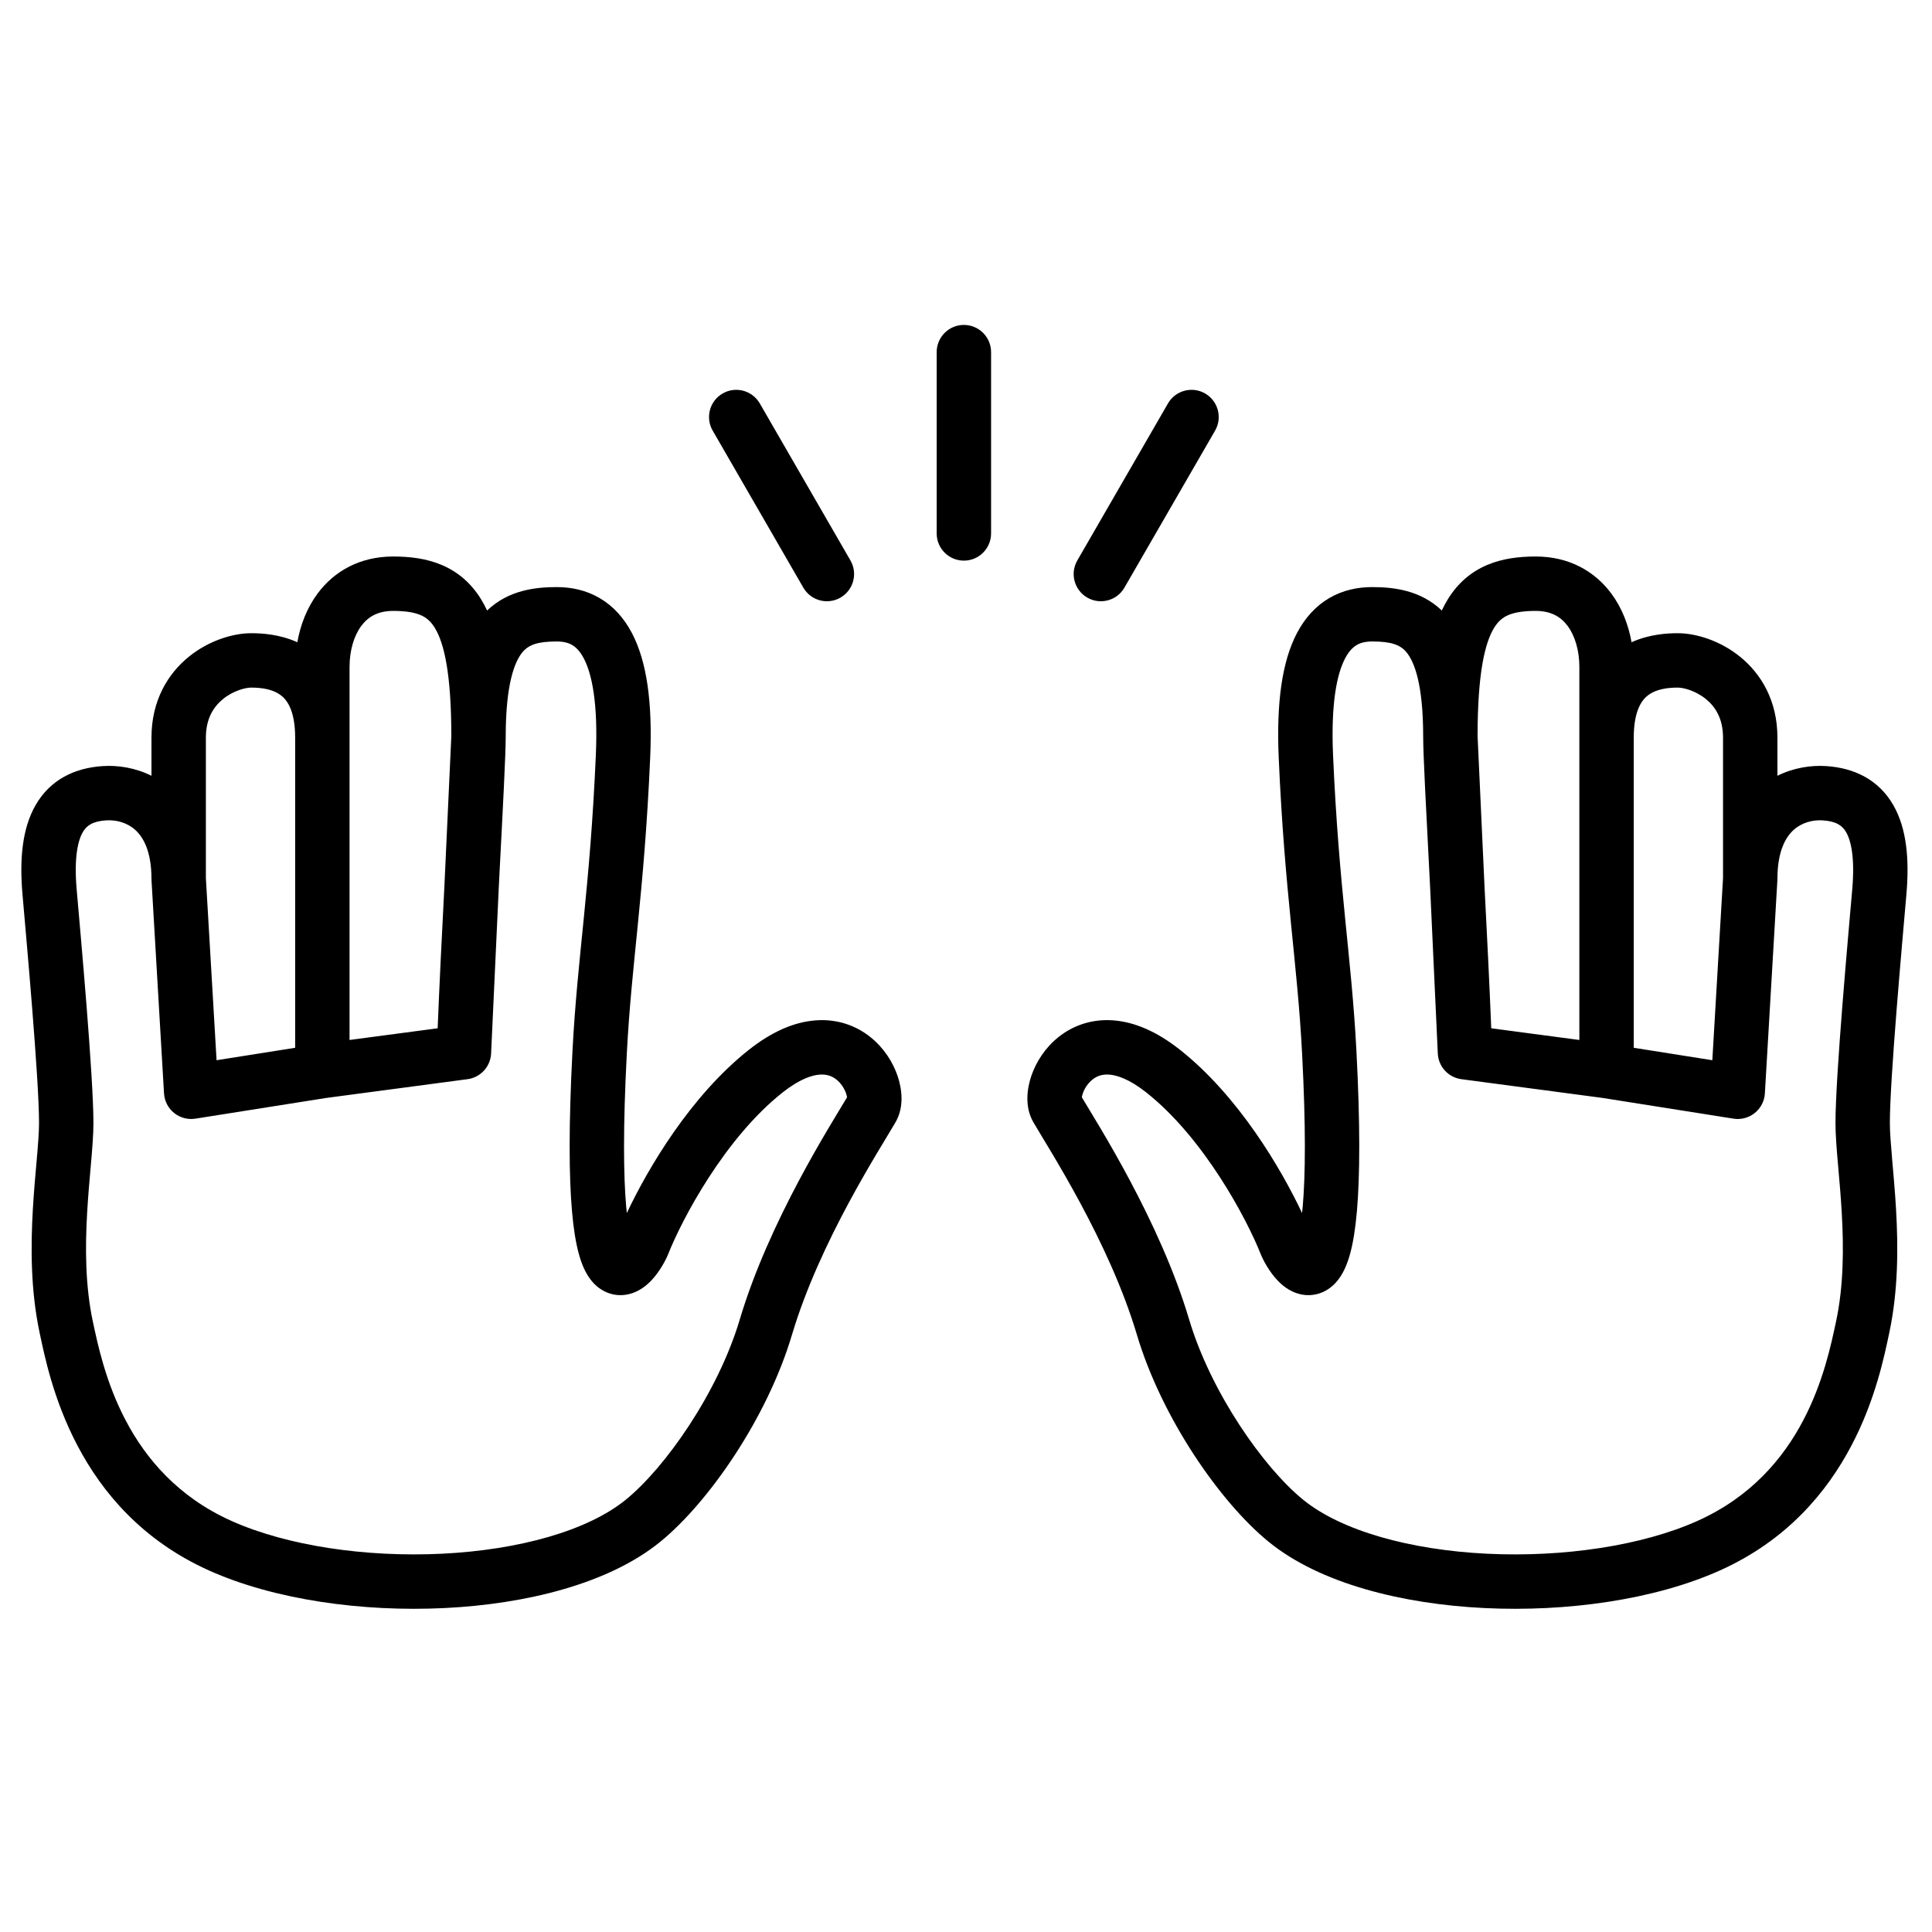
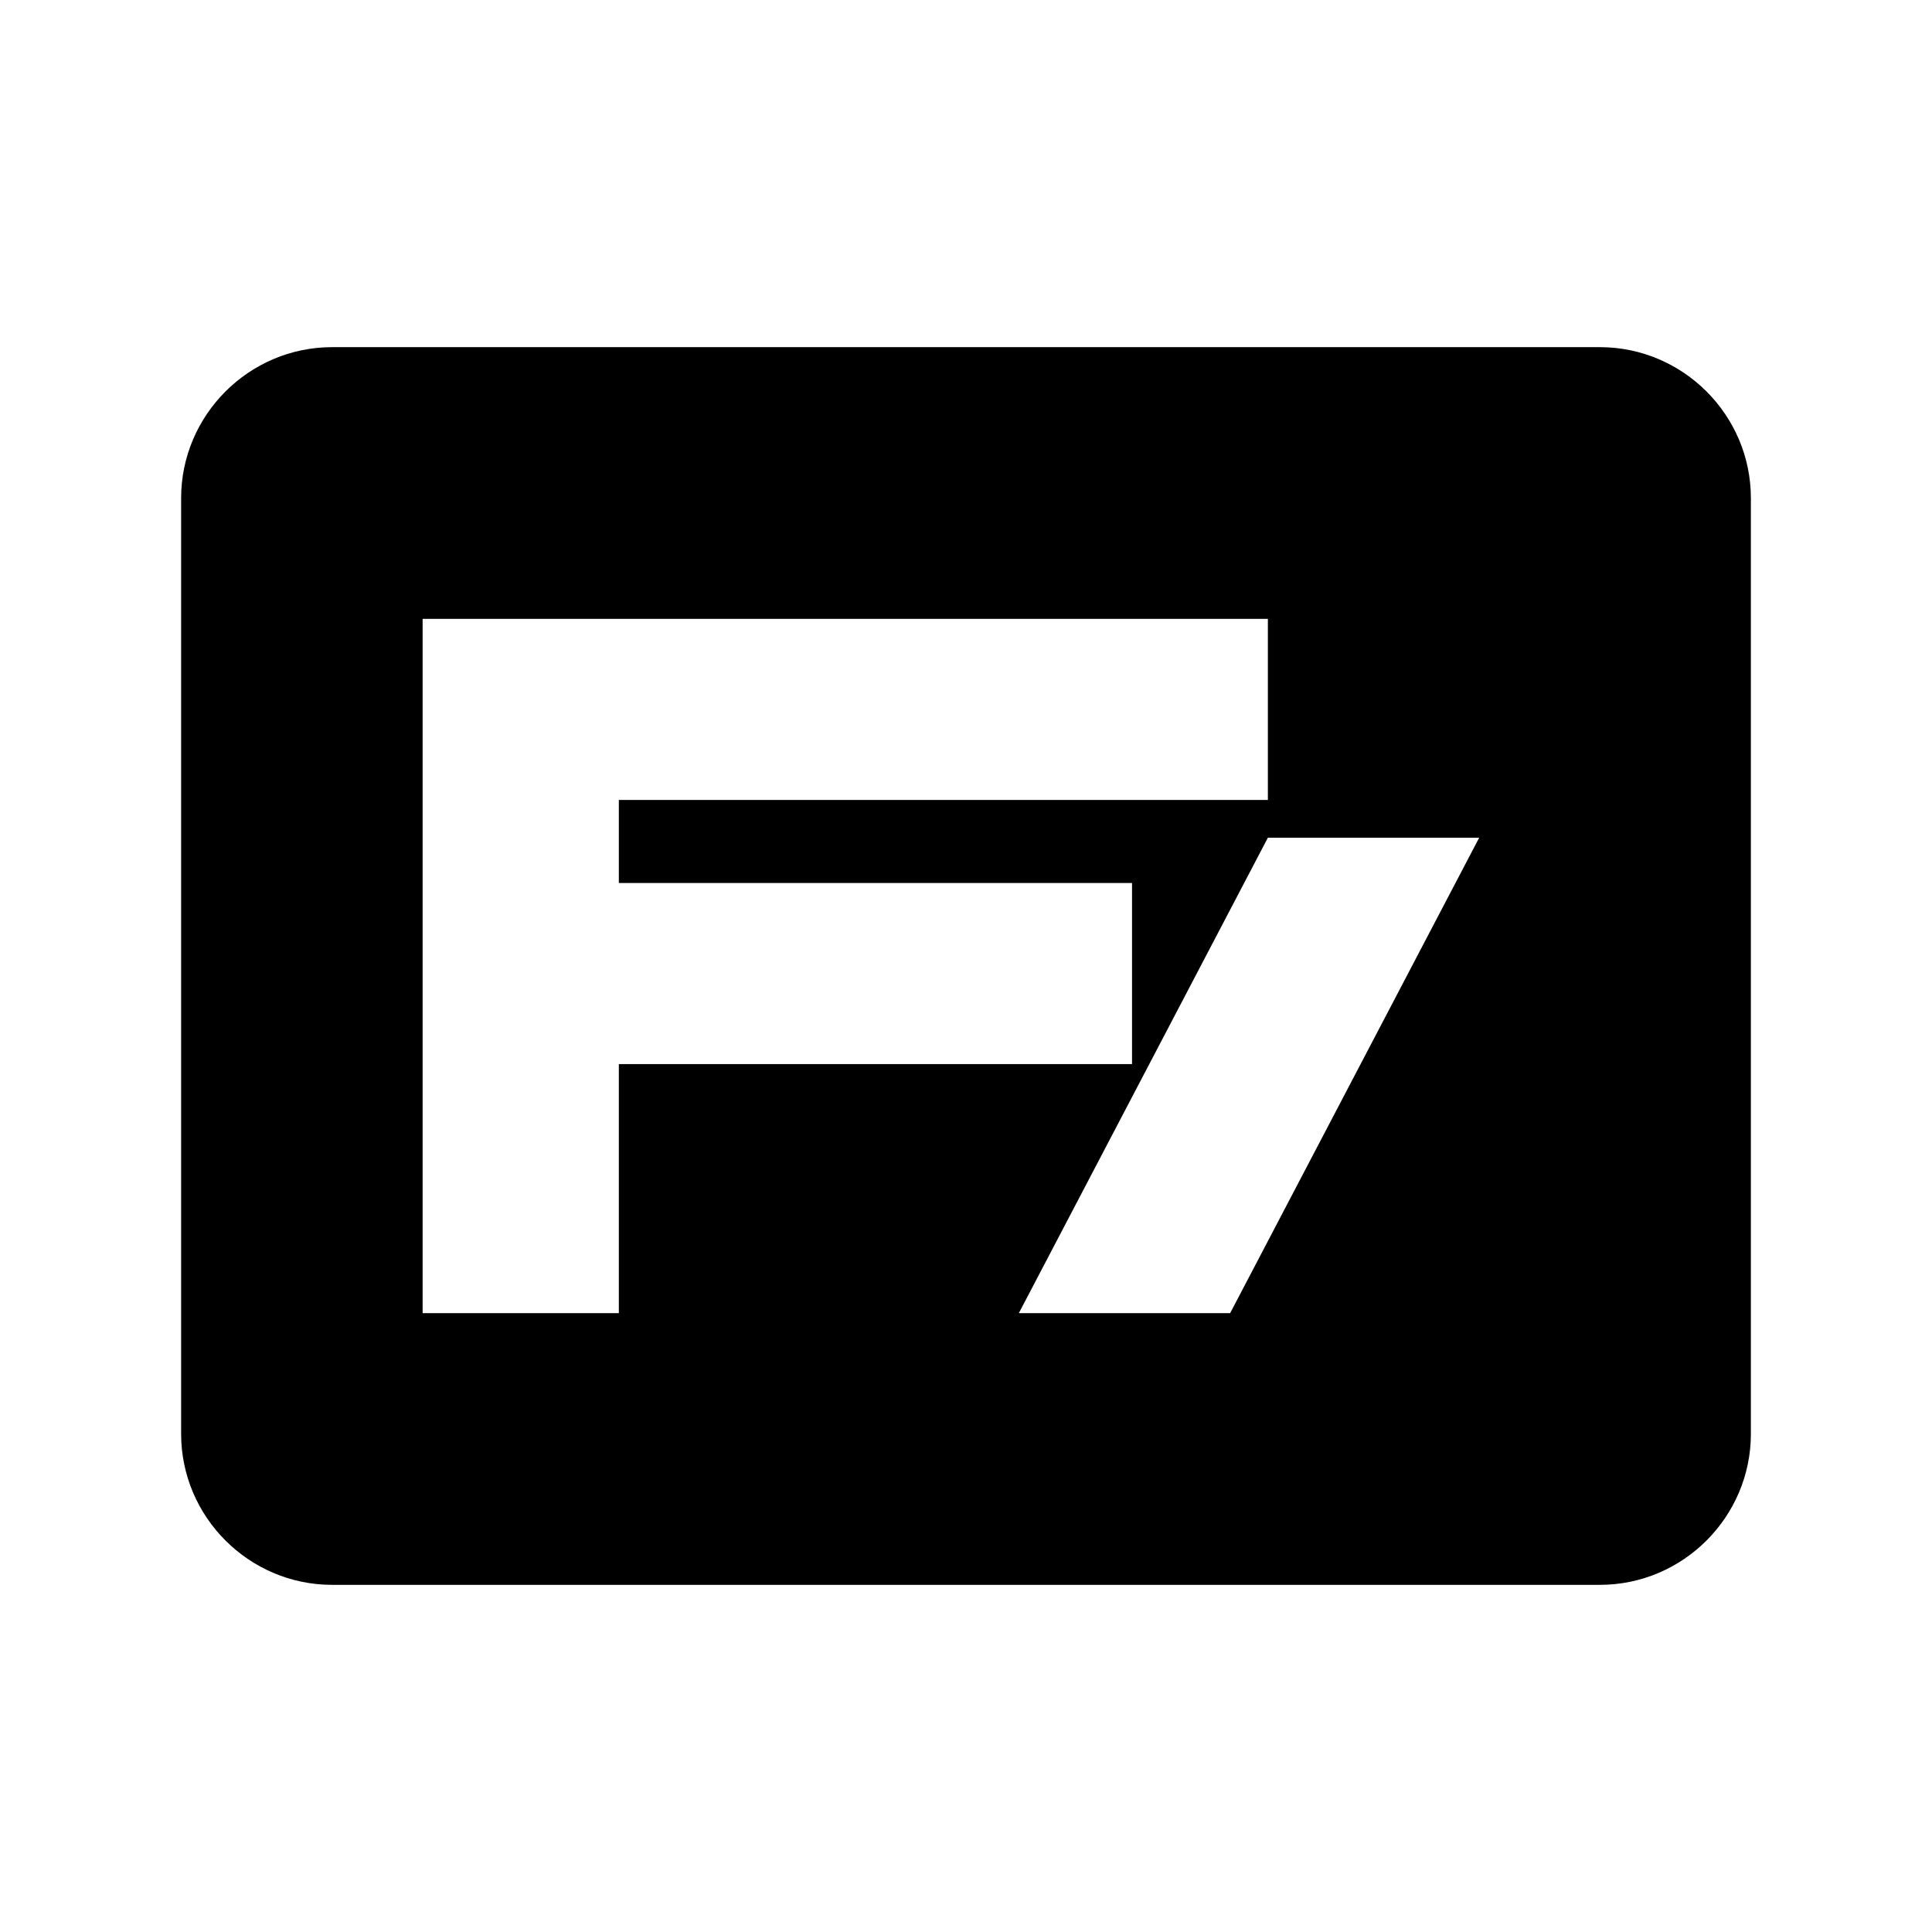
- <svg xmlns="http://www.w3.org/2000/svg" width="1365" height="1365" viewBox="0 -24 148 148" fill="none">
-   <path d="M71.754 16.863V2.974C71.754 1.824 72.687 0.891 73.838 0.891C74.988 0.891 75.921 1.824 75.921 2.974V16.863C75.921 18.014 74.988 18.947 73.838 18.947C72.687 18.947 71.754 18.014 71.754 16.863Z" fill="black" />
-   <path d="M82.527 18.933L89.472 6.905C90.047 5.908 91.322 5.567 92.318 6.142C93.314 6.717 93.656 7.992 93.081 8.988L86.136 21.017C85.561 22.013 84.286 22.355 83.29 21.779C82.293 21.204 81.952 19.929 82.527 18.933Z" fill="black" />
-   <path d="M65.148 18.933L58.204 6.905C57.628 5.908 56.354 5.567 55.357 6.142C54.361 6.717 54.019 7.992 54.595 8.988L61.539 21.017C62.114 22.013 63.389 22.355 64.385 21.779C65.382 21.204 65.723 19.929 65.148 18.933Z" fill="black" />
-   <path d="M140.606 62.029C140.606 58.409 141.583 47.675 141.89 44.132C142.097 41.737 141.809 40.425 141.424 39.754C141.141 39.263 140.699 38.915 139.634 38.844C138.865 38.792 138.027 39.011 137.401 39.576C136.814 40.105 136.159 41.168 136.159 43.318L136.155 43.439L135.198 59.758C135.164 60.345 134.883 60.891 134.424 61.26C133.966 61.628 133.374 61.786 132.793 61.694L122.764 60.107L111.948 58.67C110.949 58.538 110.188 57.708 110.142 56.702L109.561 44.132C109.535 43.621 109.51 43.114 109.484 42.615C109.241 37.929 109.022 33.781 109.022 32.428C109.022 28.386 108.338 26.681 107.74 25.963C107.263 25.392 106.577 25.14 105.11 25.14C104.583 25.14 104.212 25.248 103.933 25.411C103.659 25.571 103.346 25.859 103.049 26.421C102.41 27.626 101.945 29.891 102.118 33.848C102.342 38.98 102.692 42.815 103.035 46.272C103.377 49.723 103.718 52.856 103.908 56.497C104.204 62.197 104.178 66.126 103.945 68.792C103.828 70.124 103.656 71.2 103.423 72.05C103.202 72.856 102.871 73.676 102.296 74.289C101.6 75.03 100.608 75.384 99.577 75.136C98.759 74.939 98.185 74.421 97.871 74.092C97.214 73.402 96.75 72.511 96.568 72.051C95.51 69.381 92.235 63.181 87.802 59.681C86.509 58.66 85.567 58.365 84.974 58.32C84.415 58.278 84.009 58.444 83.691 58.697C83.34 58.976 83.078 59.381 82.948 59.764C82.902 59.9 82.882 59.997 82.874 60.058C84.076 62.087 88.842 69.522 91.09 77.069C92.765 82.694 96.804 88.426 99.819 90.881C102.74 93.258 107.988 94.731 113.9 95.022C119.756 95.309 125.788 94.412 130.033 92.509C138.233 88.833 139.903 80.738 140.651 77.229C141.232 74.506 141.243 71.599 141.087 68.901C141.01 67.555 140.894 66.297 140.793 65.137C140.695 64.01 140.606 62.922 140.606 62.029ZM120.986 27.095C120.986 25.831 120.648 24.705 120.089 23.951C119.583 23.27 118.84 22.799 117.646 22.798C116.668 22.798 116.011 22.919 115.546 23.117C115.13 23.294 114.781 23.57 114.463 24.083C113.73 25.267 113.192 27.645 113.189 32.384L113.721 43.909C113.91 47.566 114.106 51.492 114.235 54.771L120.986 55.667V27.095ZM125.153 56.265L131.172 57.218L131.992 43.267V32.508C131.992 31.031 131.39 30.128 130.678 29.549C129.884 28.904 128.957 28.673 128.519 28.673C127.722 28.673 126.899 28.797 126.306 29.218C125.849 29.542 125.153 30.309 125.153 32.508V56.265ZM136.159 35.428C137.406 34.807 138.74 34.608 139.912 34.687C142.037 34.829 143.91 35.718 145.037 37.678C146.06 39.459 146.273 41.814 146.041 44.493C145.72 48.195 144.772 58.646 144.772 62.029C144.772 62.708 144.843 63.612 144.944 64.776C145.042 65.907 145.165 67.239 145.247 68.661C145.411 71.499 145.422 74.838 144.727 78.099C144.002 81.495 142.041 91.692 131.738 96.311C126.731 98.555 120.002 99.494 113.696 99.184C107.445 98.877 101.128 97.319 97.189 94.112C93.481 91.094 88.994 84.631 87.096 78.259C84.953 71.062 80.311 63.965 79.153 61.953C78.471 60.769 78.684 59.363 79.002 58.426C79.361 57.369 80.055 56.263 81.099 55.434C82.176 54.578 83.604 54.038 85.288 54.165C86.937 54.289 88.646 55.039 90.383 56.411C94.854 59.94 98.134 65.508 99.742 68.923C99.759 68.766 99.779 68.602 99.794 68.43C100.003 66.043 100.039 62.334 99.747 56.713C99.564 53.194 99.236 50.181 98.889 46.683C98.543 43.19 98.184 39.271 97.955 34.03C97.772 29.848 98.201 26.672 99.367 24.471C99.972 23.33 100.79 22.422 101.83 21.814C102.866 21.209 103.995 20.974 105.11 20.974C106.759 20.974 108.813 21.206 110.448 22.768C110.593 22.458 110.75 22.165 110.921 21.89C111.676 20.67 112.681 19.808 113.912 19.284C115.095 18.779 116.378 18.631 117.646 18.631C120.195 18.631 122.164 19.757 123.434 21.468C124.256 22.576 124.75 23.878 124.985 25.198C126.338 24.588 127.691 24.507 128.519 24.507C129.933 24.507 131.784 25.079 133.305 26.315C134.908 27.618 136.159 29.673 136.159 32.508V35.428Z" fill="black" />
-   <path d="M7.157 62.029C7.157 58.409 6.18 47.675 5.873 44.132C5.665 41.737 5.954 40.425 6.339 39.754C6.621 39.263 7.063 38.915 8.128 38.844C8.898 38.792 9.735 39.011 10.362 39.576C10.948 40.105 11.603 41.168 11.603 43.318L11.607 43.439L12.564 59.758C12.599 60.345 12.88 60.891 13.338 61.26C13.796 61.628 14.389 61.786 14.97 61.694L24.999 60.107L35.814 58.67C36.813 58.538 37.574 57.708 37.621 56.702L38.202 44.132C38.228 43.621 38.252 43.114 38.278 42.615C38.522 37.929 38.74 33.781 38.74 32.428C38.74 28.386 39.425 26.681 40.023 25.963C40.5 25.392 41.185 25.14 42.652 25.14C43.179 25.14 43.55 25.248 43.83 25.411C44.104 25.571 44.416 25.859 44.714 26.421C45.352 27.626 45.817 29.891 45.644 33.848C45.42 38.98 45.07 42.815 44.727 46.272C44.385 49.723 44.044 52.856 43.855 56.497C43.558 62.197 43.585 66.126 43.818 68.792C43.934 70.124 44.107 71.2 44.34 72.05C44.56 72.856 44.891 73.676 45.466 74.289C46.163 75.03 47.155 75.384 48.185 75.136C49.003 74.939 49.578 74.421 49.892 74.092C50.548 73.402 51.012 72.511 51.194 72.051C52.253 69.381 55.527 63.181 59.96 59.681C61.254 58.66 62.196 58.365 62.789 58.32C63.348 58.278 63.753 58.444 64.072 58.697C64.422 58.976 64.684 59.381 64.815 59.764C64.861 59.9 64.88 59.997 64.888 60.058C63.687 62.087 58.92 69.522 56.673 77.069C54.998 82.694 50.959 88.426 47.943 90.881C45.023 93.258 39.775 94.731 33.862 95.022C28.007 95.309 21.975 94.412 17.73 92.509C9.53 88.833 7.86 80.738 7.111 77.229C6.531 74.506 6.519 71.599 6.675 68.901C6.753 67.555 6.868 66.297 6.969 65.137C7.067 64.01 7.157 62.922 7.157 62.029ZM26.777 27.095C26.777 25.831 27.115 24.705 27.674 23.951C28.179 23.27 28.922 22.799 30.117 22.798C31.094 22.798 31.752 22.919 32.216 23.117C32.633 23.294 32.982 23.57 33.3 24.083C34.033 25.267 34.571 27.645 34.574 32.384L34.042 43.909C33.852 47.566 33.657 51.492 33.527 54.771L26.777 55.667V27.095ZM22.61 56.265L16.59 57.218L15.771 43.267V32.508C15.771 31.031 16.373 30.128 17.085 29.549C17.878 28.904 18.806 28.673 19.243 28.673C20.04 28.673 20.863 28.797 21.456 29.218C21.913 29.542 22.61 30.309 22.61 32.508V56.265ZM11.603 35.428C10.357 34.807 9.023 34.608 7.85 34.687C5.725 34.829 3.852 35.718 2.726 37.678C1.702 39.459 1.489 41.814 1.721 44.493C2.042 48.195 2.99 58.646 2.99 62.029C2.99 62.708 2.92 63.612 2.819 64.776C2.72 65.907 2.597 67.239 2.515 68.661C2.352 71.499 2.34 74.838 3.036 78.099C3.76 81.495 5.722 91.692 16.024 96.311C21.031 98.555 27.76 99.494 34.067 99.184C40.317 98.877 46.635 97.319 50.574 94.112C54.282 91.094 58.769 84.631 60.666 78.259C62.809 71.062 67.451 63.965 68.61 61.953C69.292 60.769 69.079 59.363 68.76 58.426C68.402 57.369 67.707 56.263 66.663 55.434C65.587 54.578 64.158 54.038 62.475 54.165C60.826 54.289 59.116 55.039 57.379 56.411C52.908 59.94 49.628 65.508 48.02 68.923C48.003 68.766 47.983 68.602 47.968 68.43C47.76 66.043 47.723 62.334 48.016 56.713C48.199 53.194 48.527 50.181 48.874 46.683C49.22 43.19 49.578 39.271 49.807 34.03C49.99 29.848 49.561 26.672 48.395 24.471C47.791 23.33 46.973 22.422 45.932 21.814C44.896 21.209 43.768 20.974 42.652 20.974C41.004 20.974 38.95 21.206 37.314 22.768C37.17 22.458 37.012 22.165 36.842 21.89C36.086 20.67 35.082 19.808 33.851 19.284C32.668 18.779 31.385 18.631 30.117 18.631C27.568 18.631 25.599 19.757 24.328 21.468C23.507 22.576 23.012 23.878 22.777 25.198C21.425 24.588 20.072 24.507 19.243 24.507C17.83 24.507 15.979 25.079 14.457 26.315C12.854 27.618 11.603 29.673 11.603 32.508V35.428Z" fill="black" />
+ <svg xmlns="http://www.w3.org/2000/svg" viewBox="0 0 512 512">
+   <path fill="#000000" d="M88 92h336c22 0 40 18 40 40v248c0 22-18 40-40 40H88c-22 0-40-18-40-40V132c0-22 18-40 40-40zm24 72v184h52v-66h136v-48H164v-22h172v-48H112zm214 184 66-126h-56l-66 126h56z" />
</svg>
